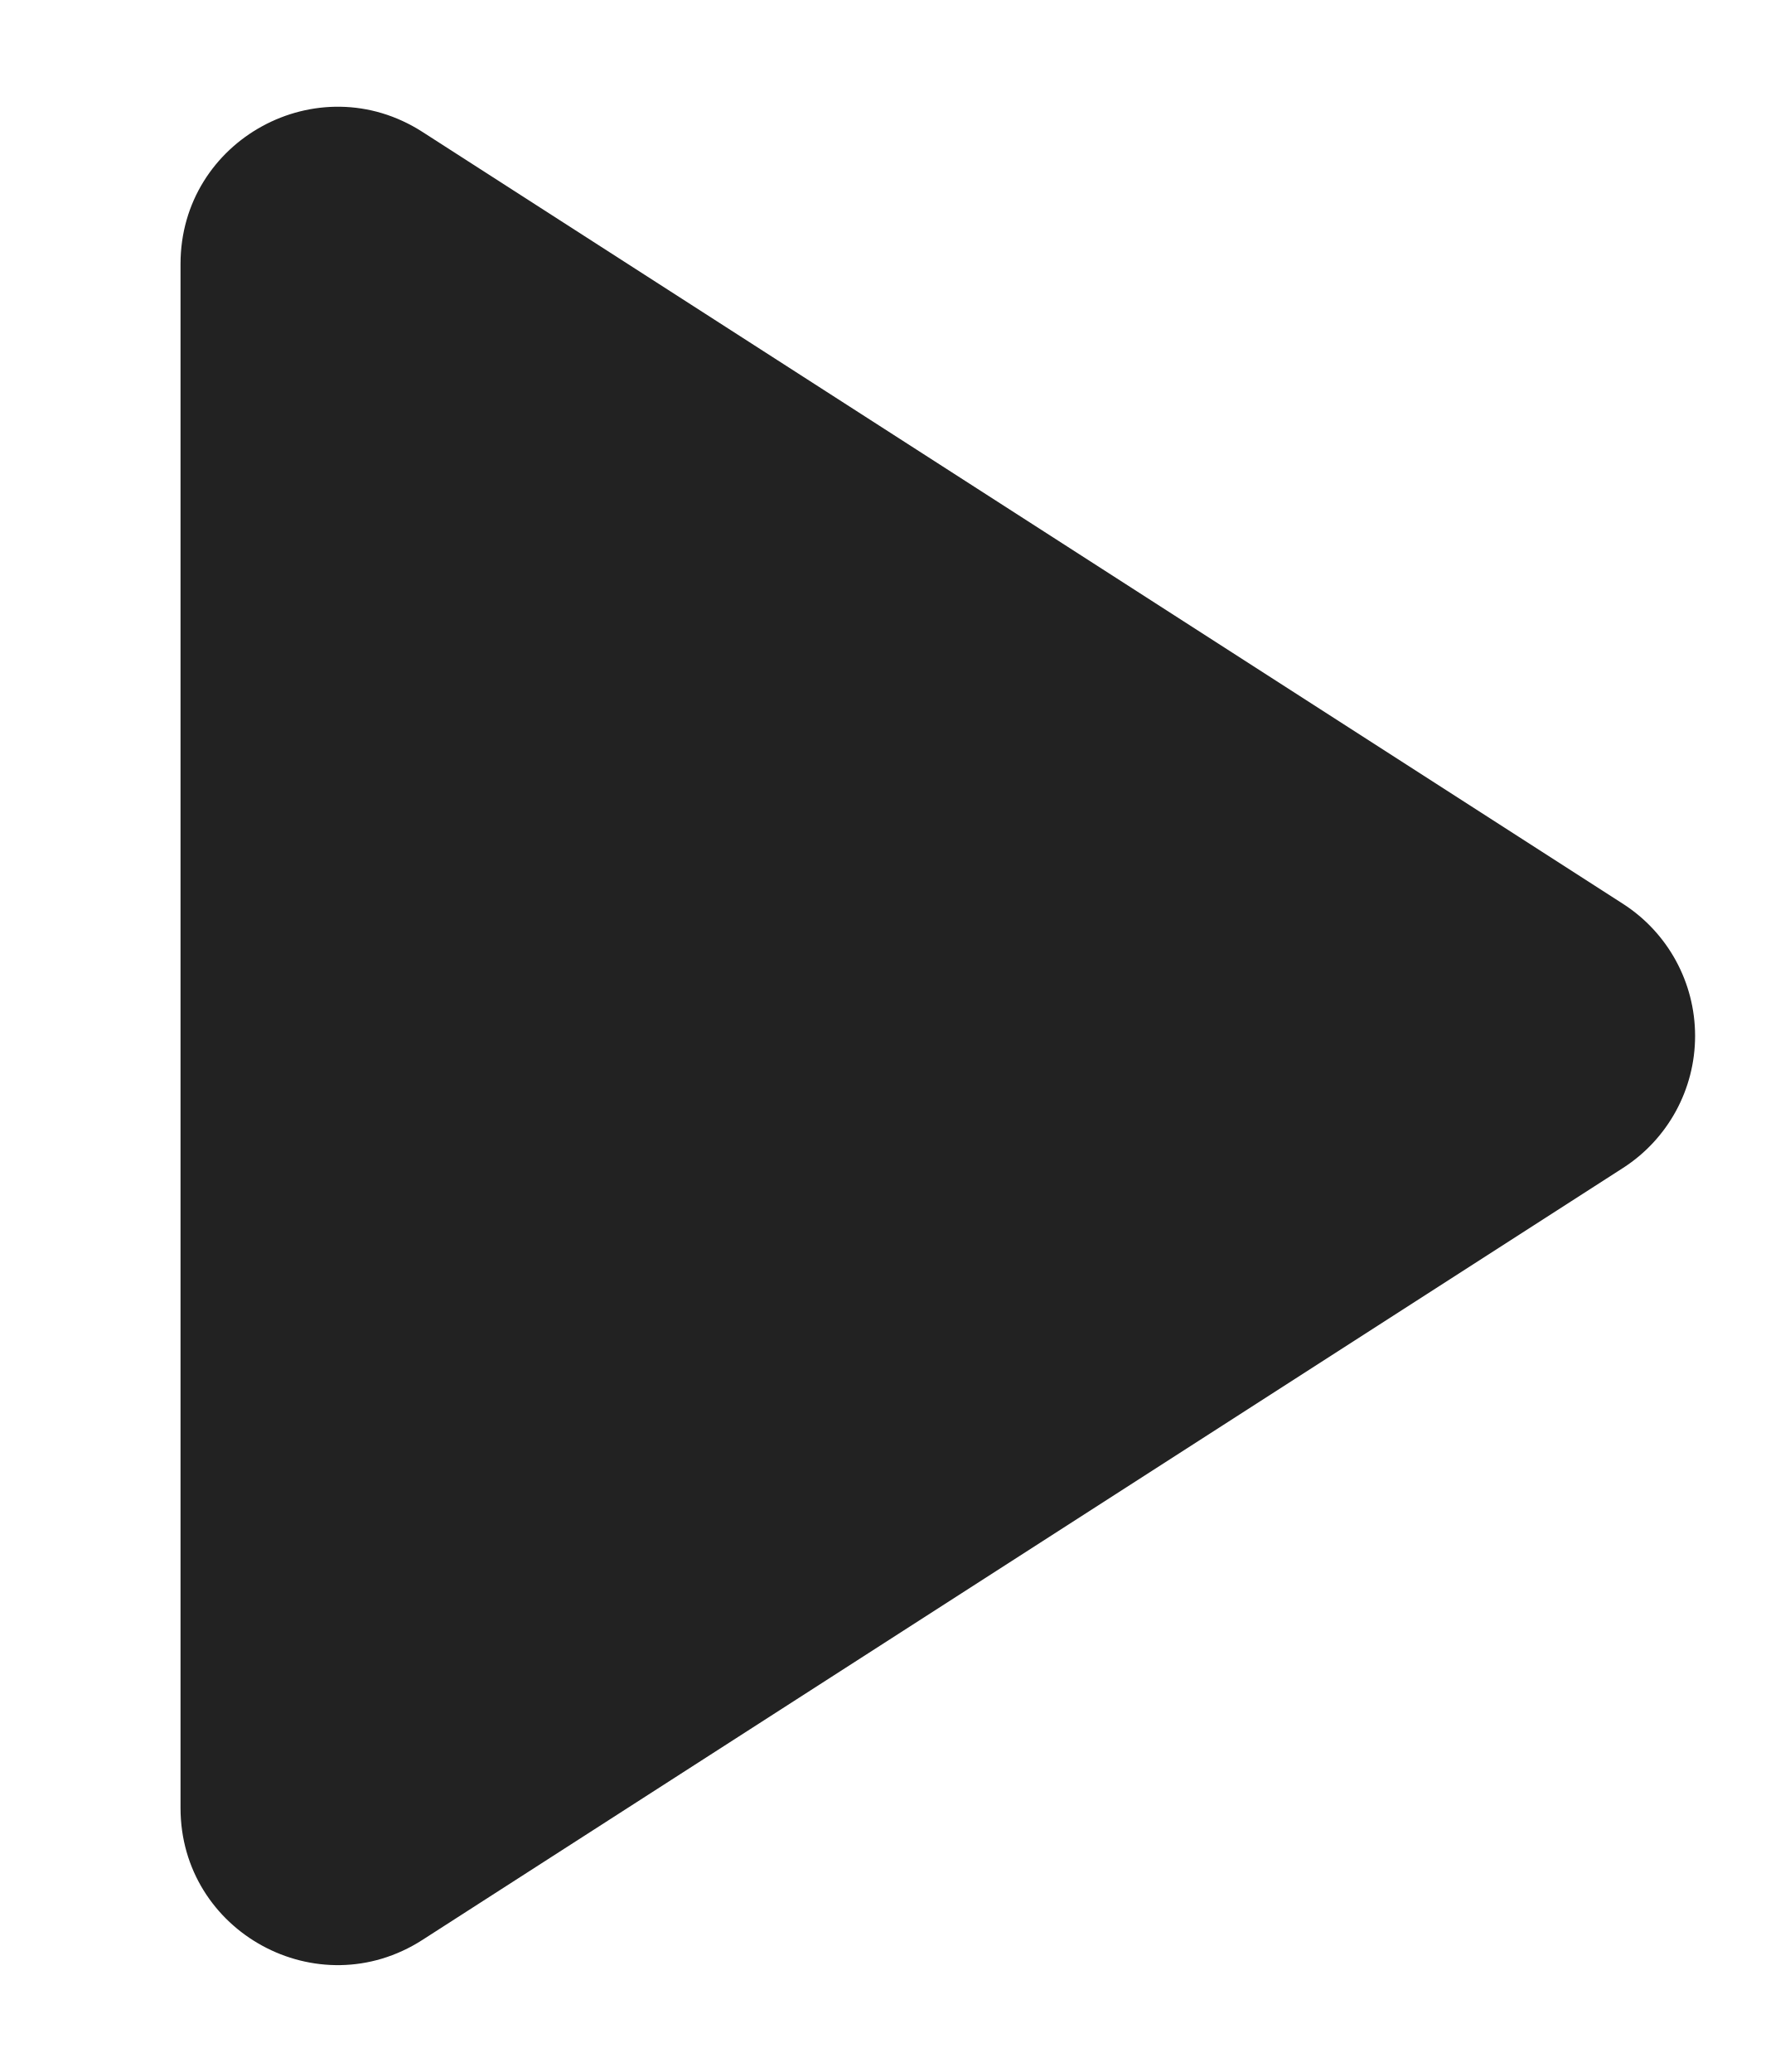
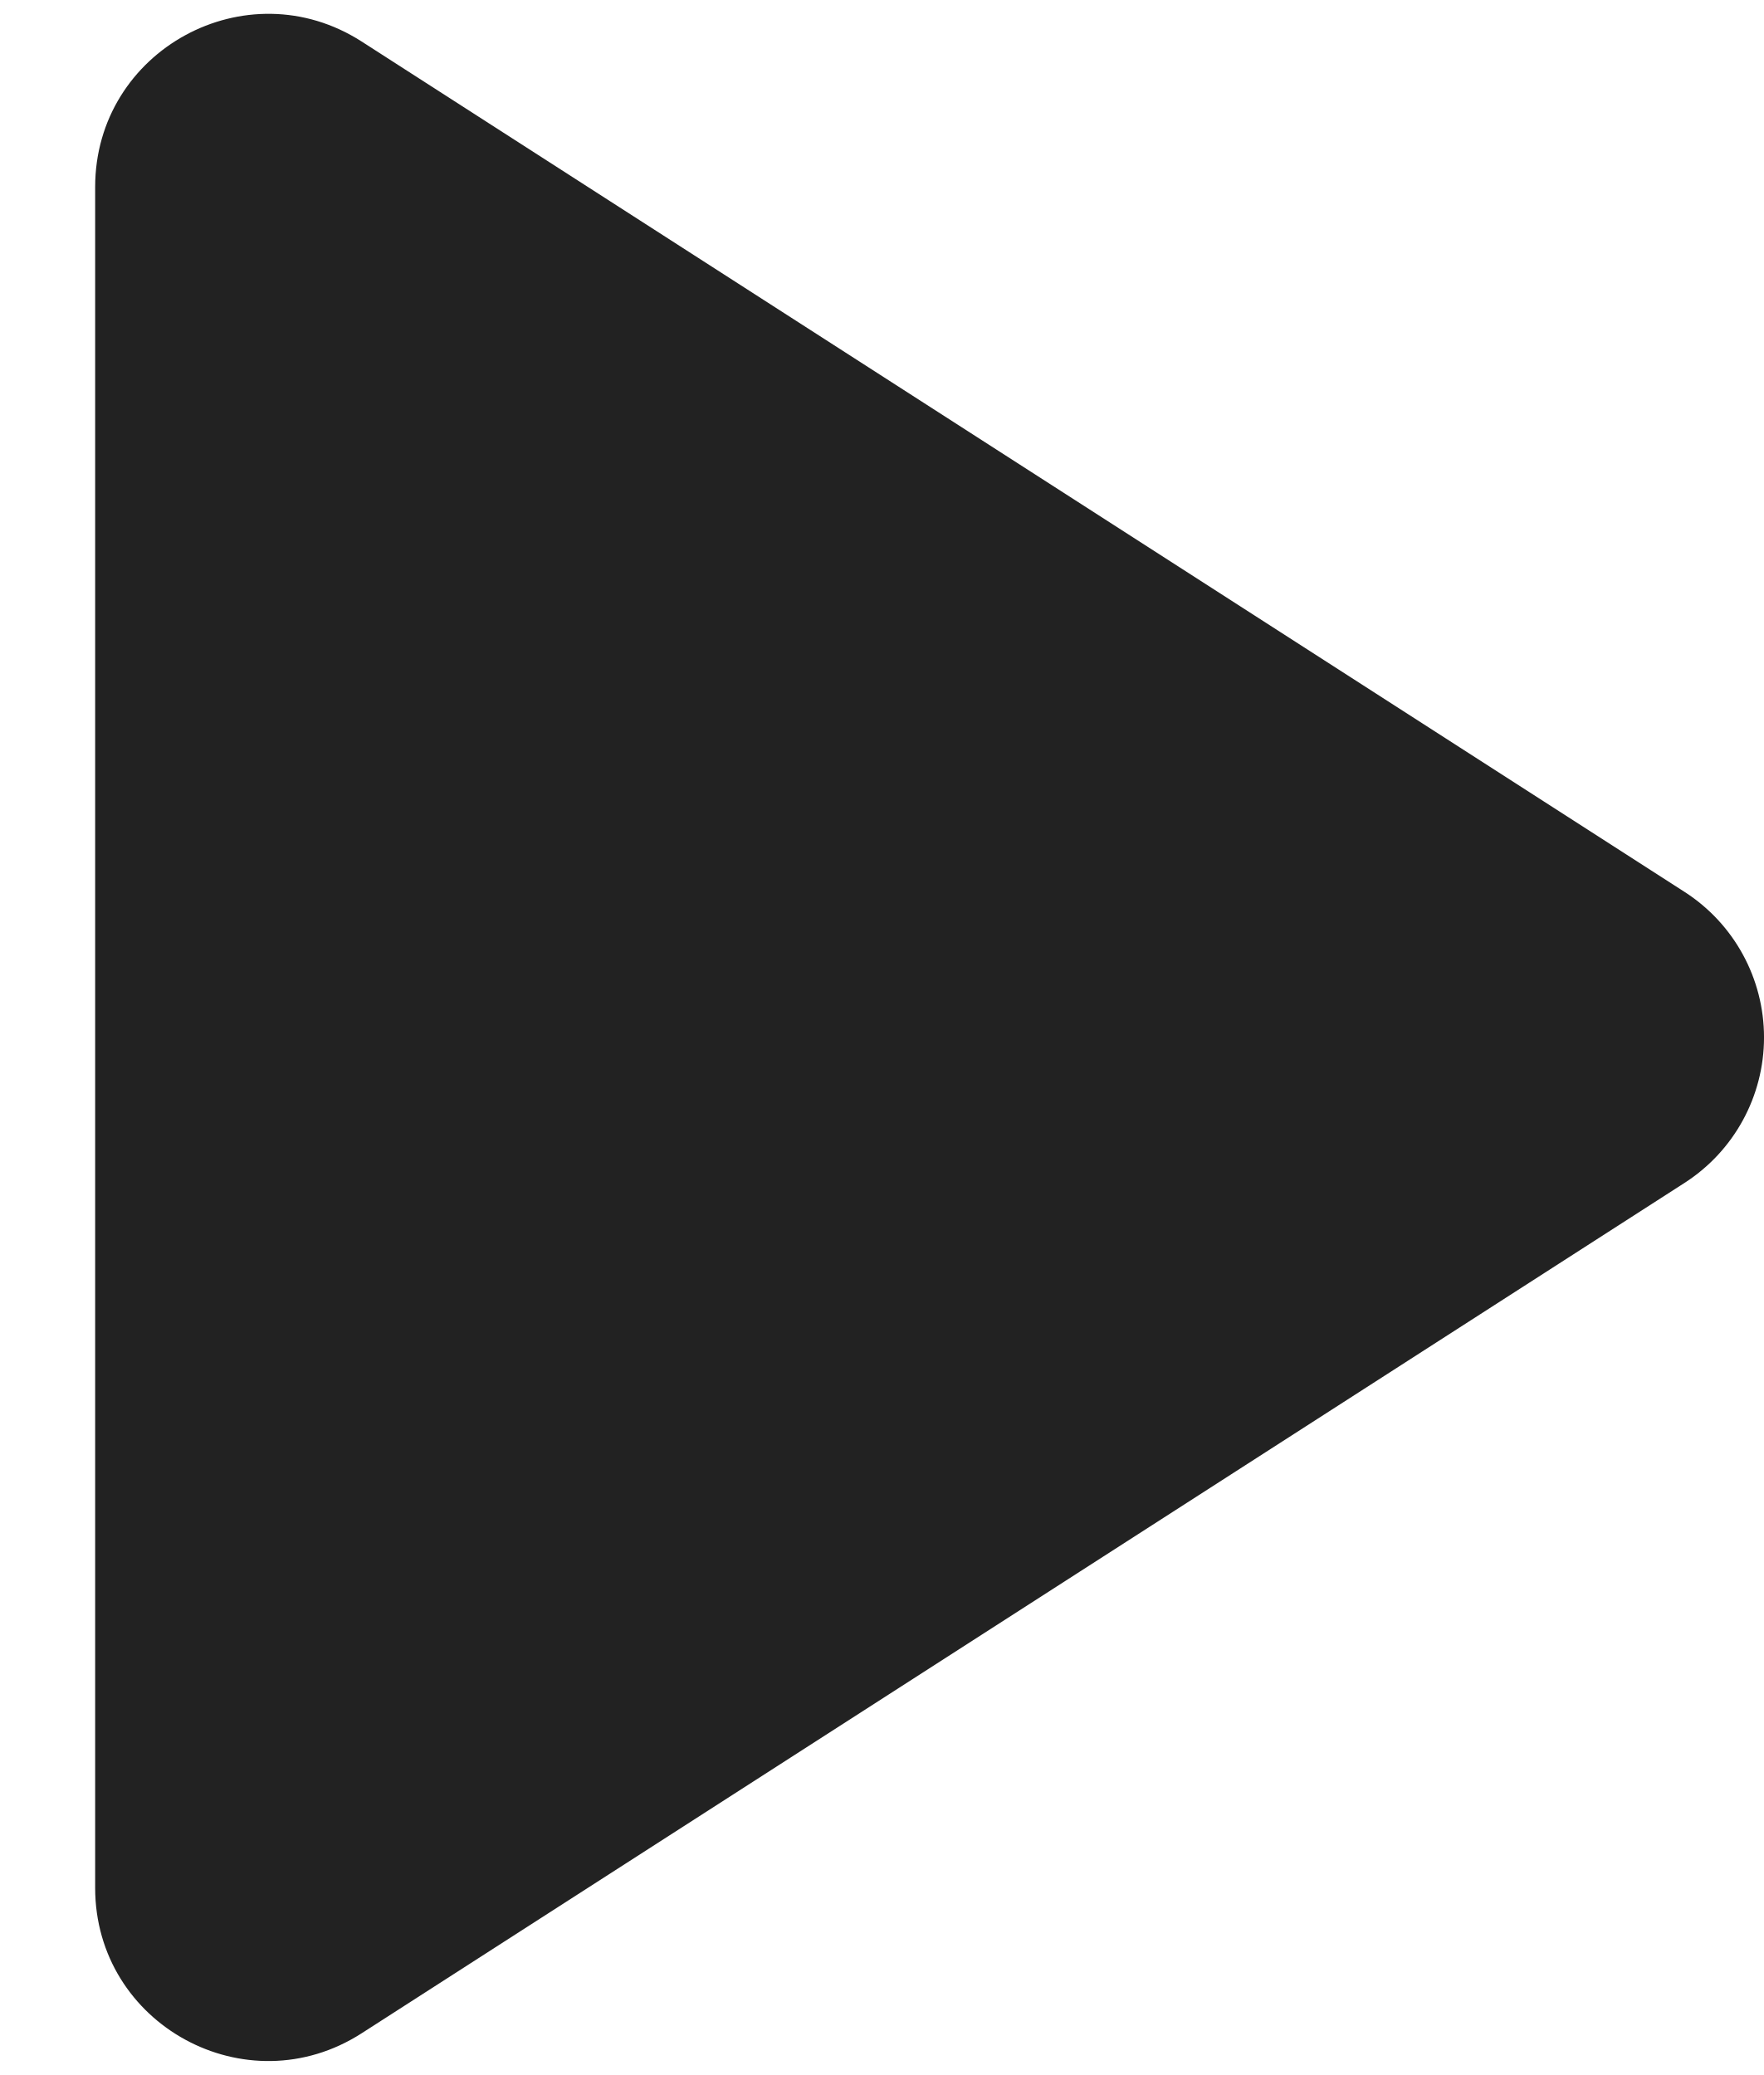
- <svg xmlns="http://www.w3.org/2000/svg" width="19" height="22" fill="none" viewBox="-1 -1 19 22">
+ <svg xmlns="http://www.w3.org/2000/svg" width="17" height="20" fill="none" viewBox="0 0 17 20">
  <path fill-rule="evenodd" clip-rule="evenodd" d="M.917 1.803C.917.484 2.375-.312 3.485.4l12.75 8.197a1.667 1.667 0 0 1 0 2.804l-12.75 8.197c-1.11.713-2.568-.083-2.568-1.402V1.803z" fill="#222" />
</svg>
